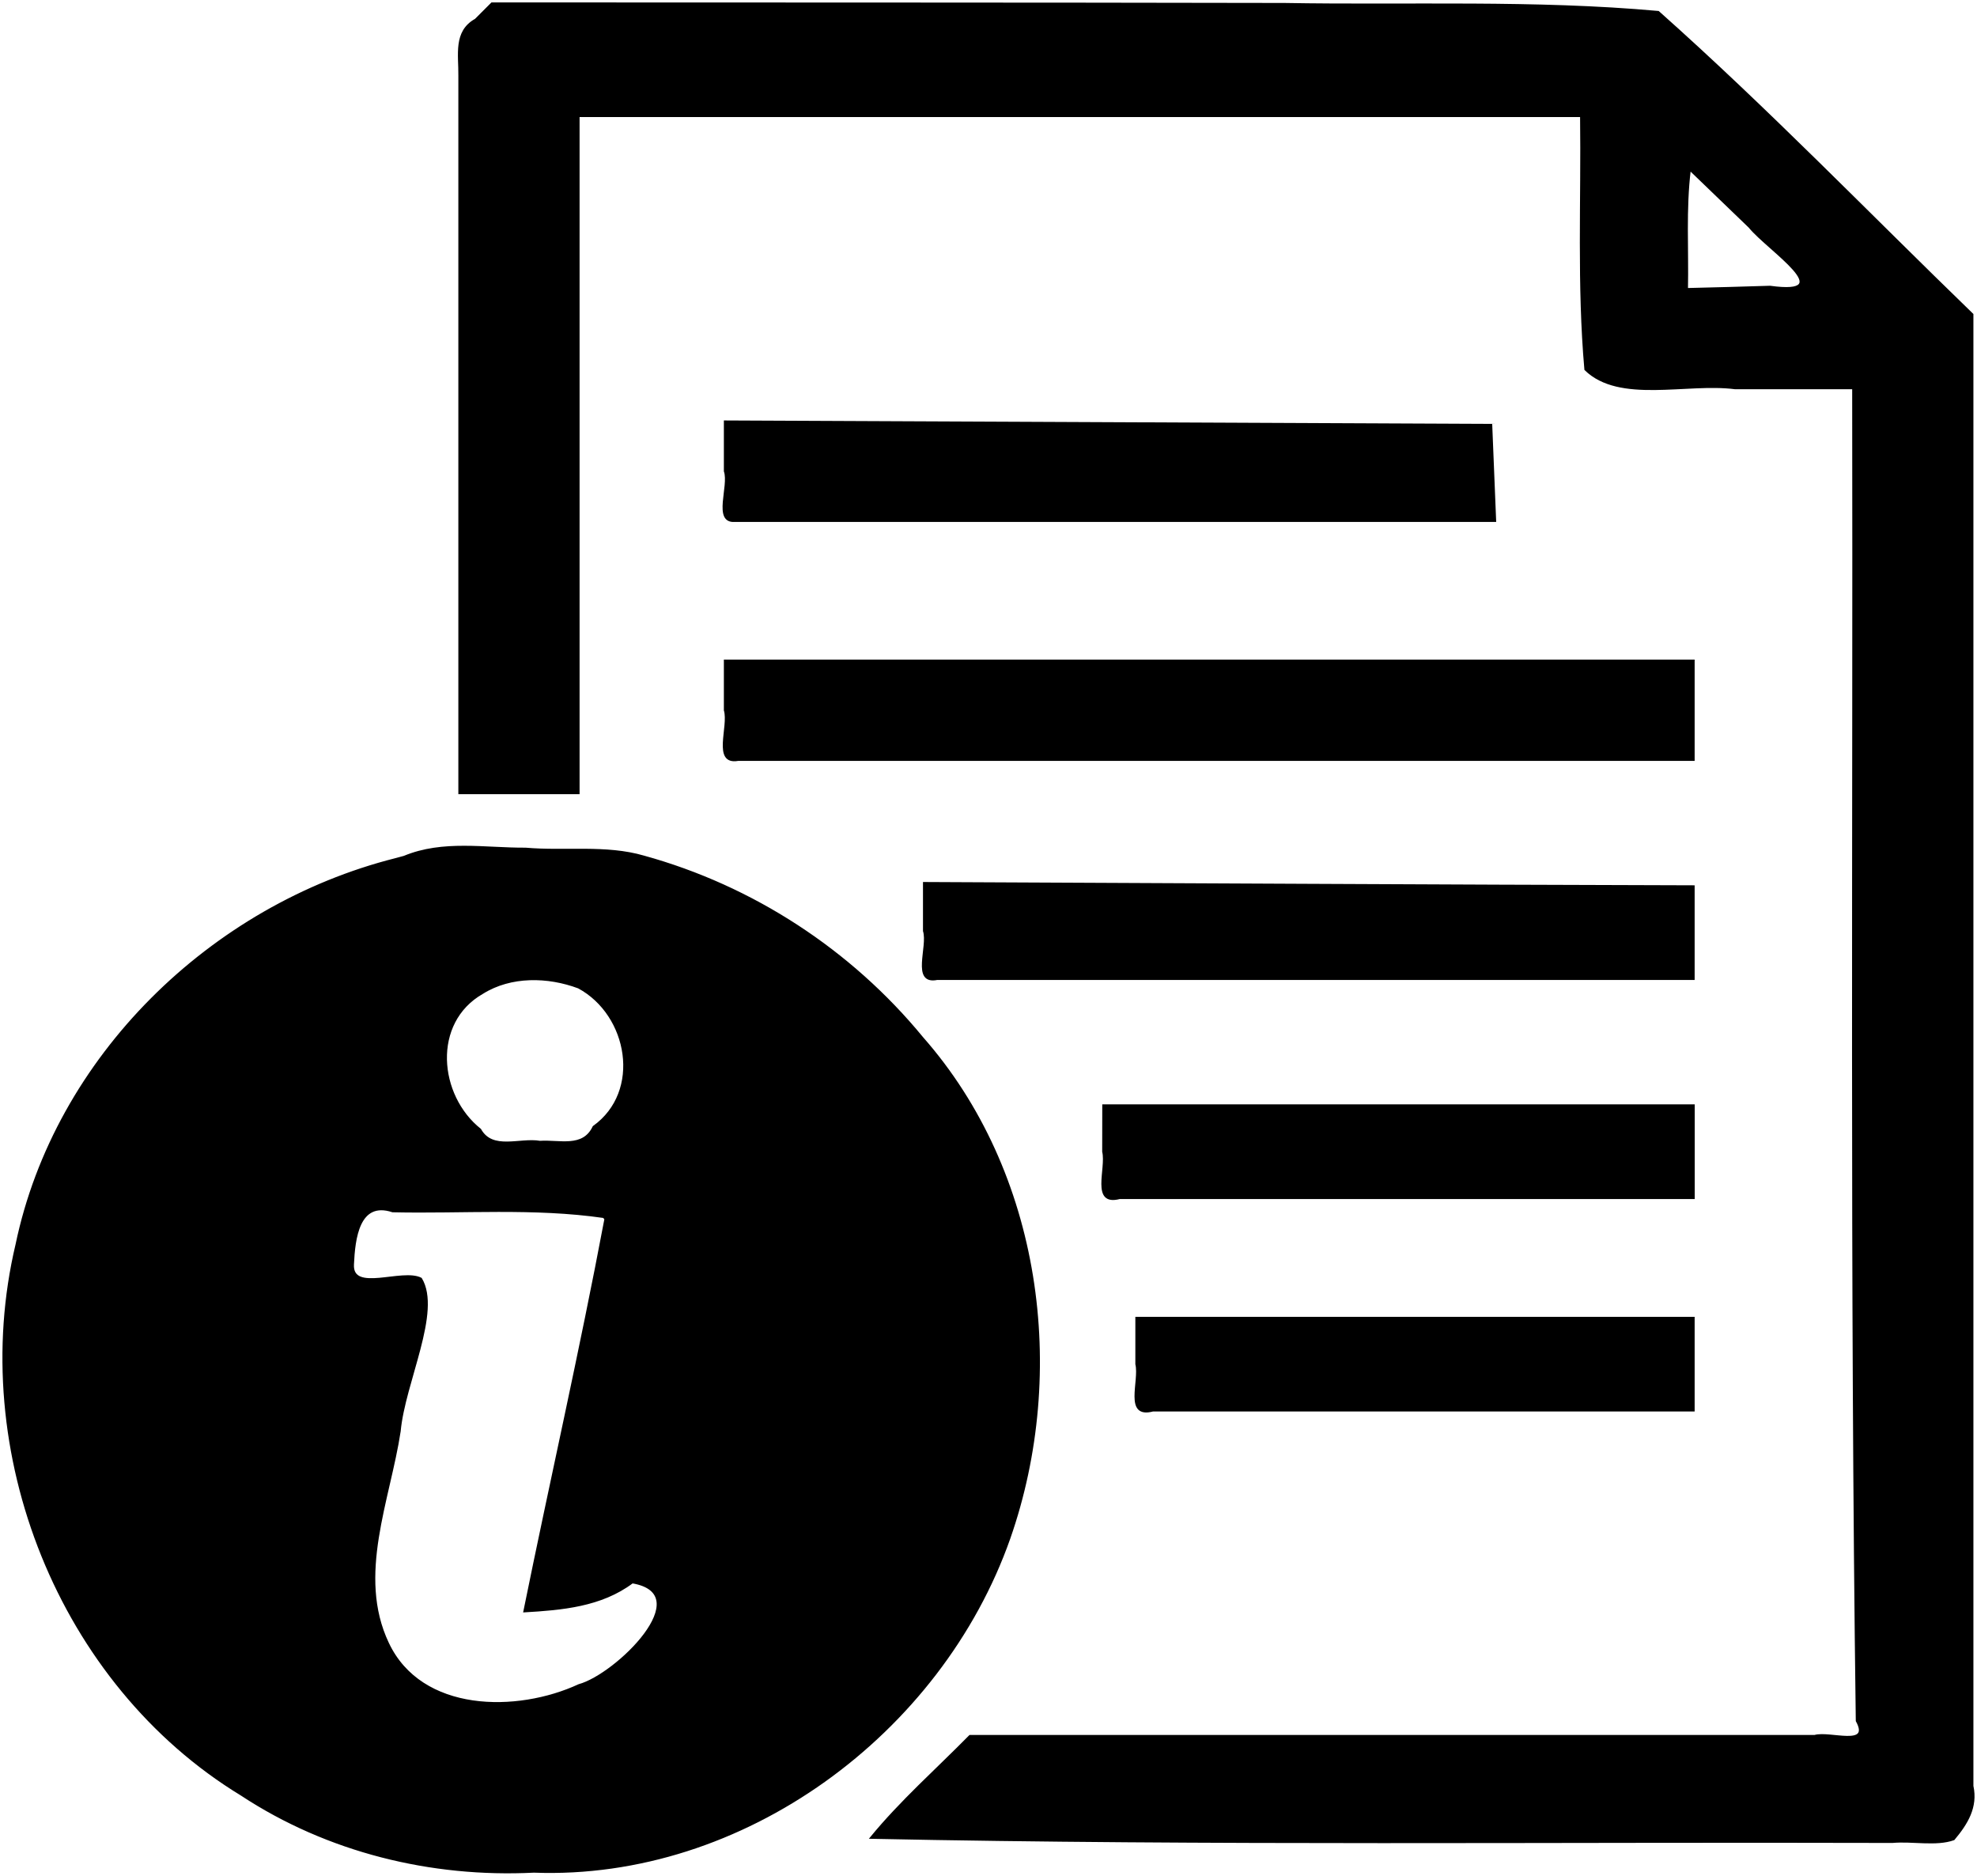
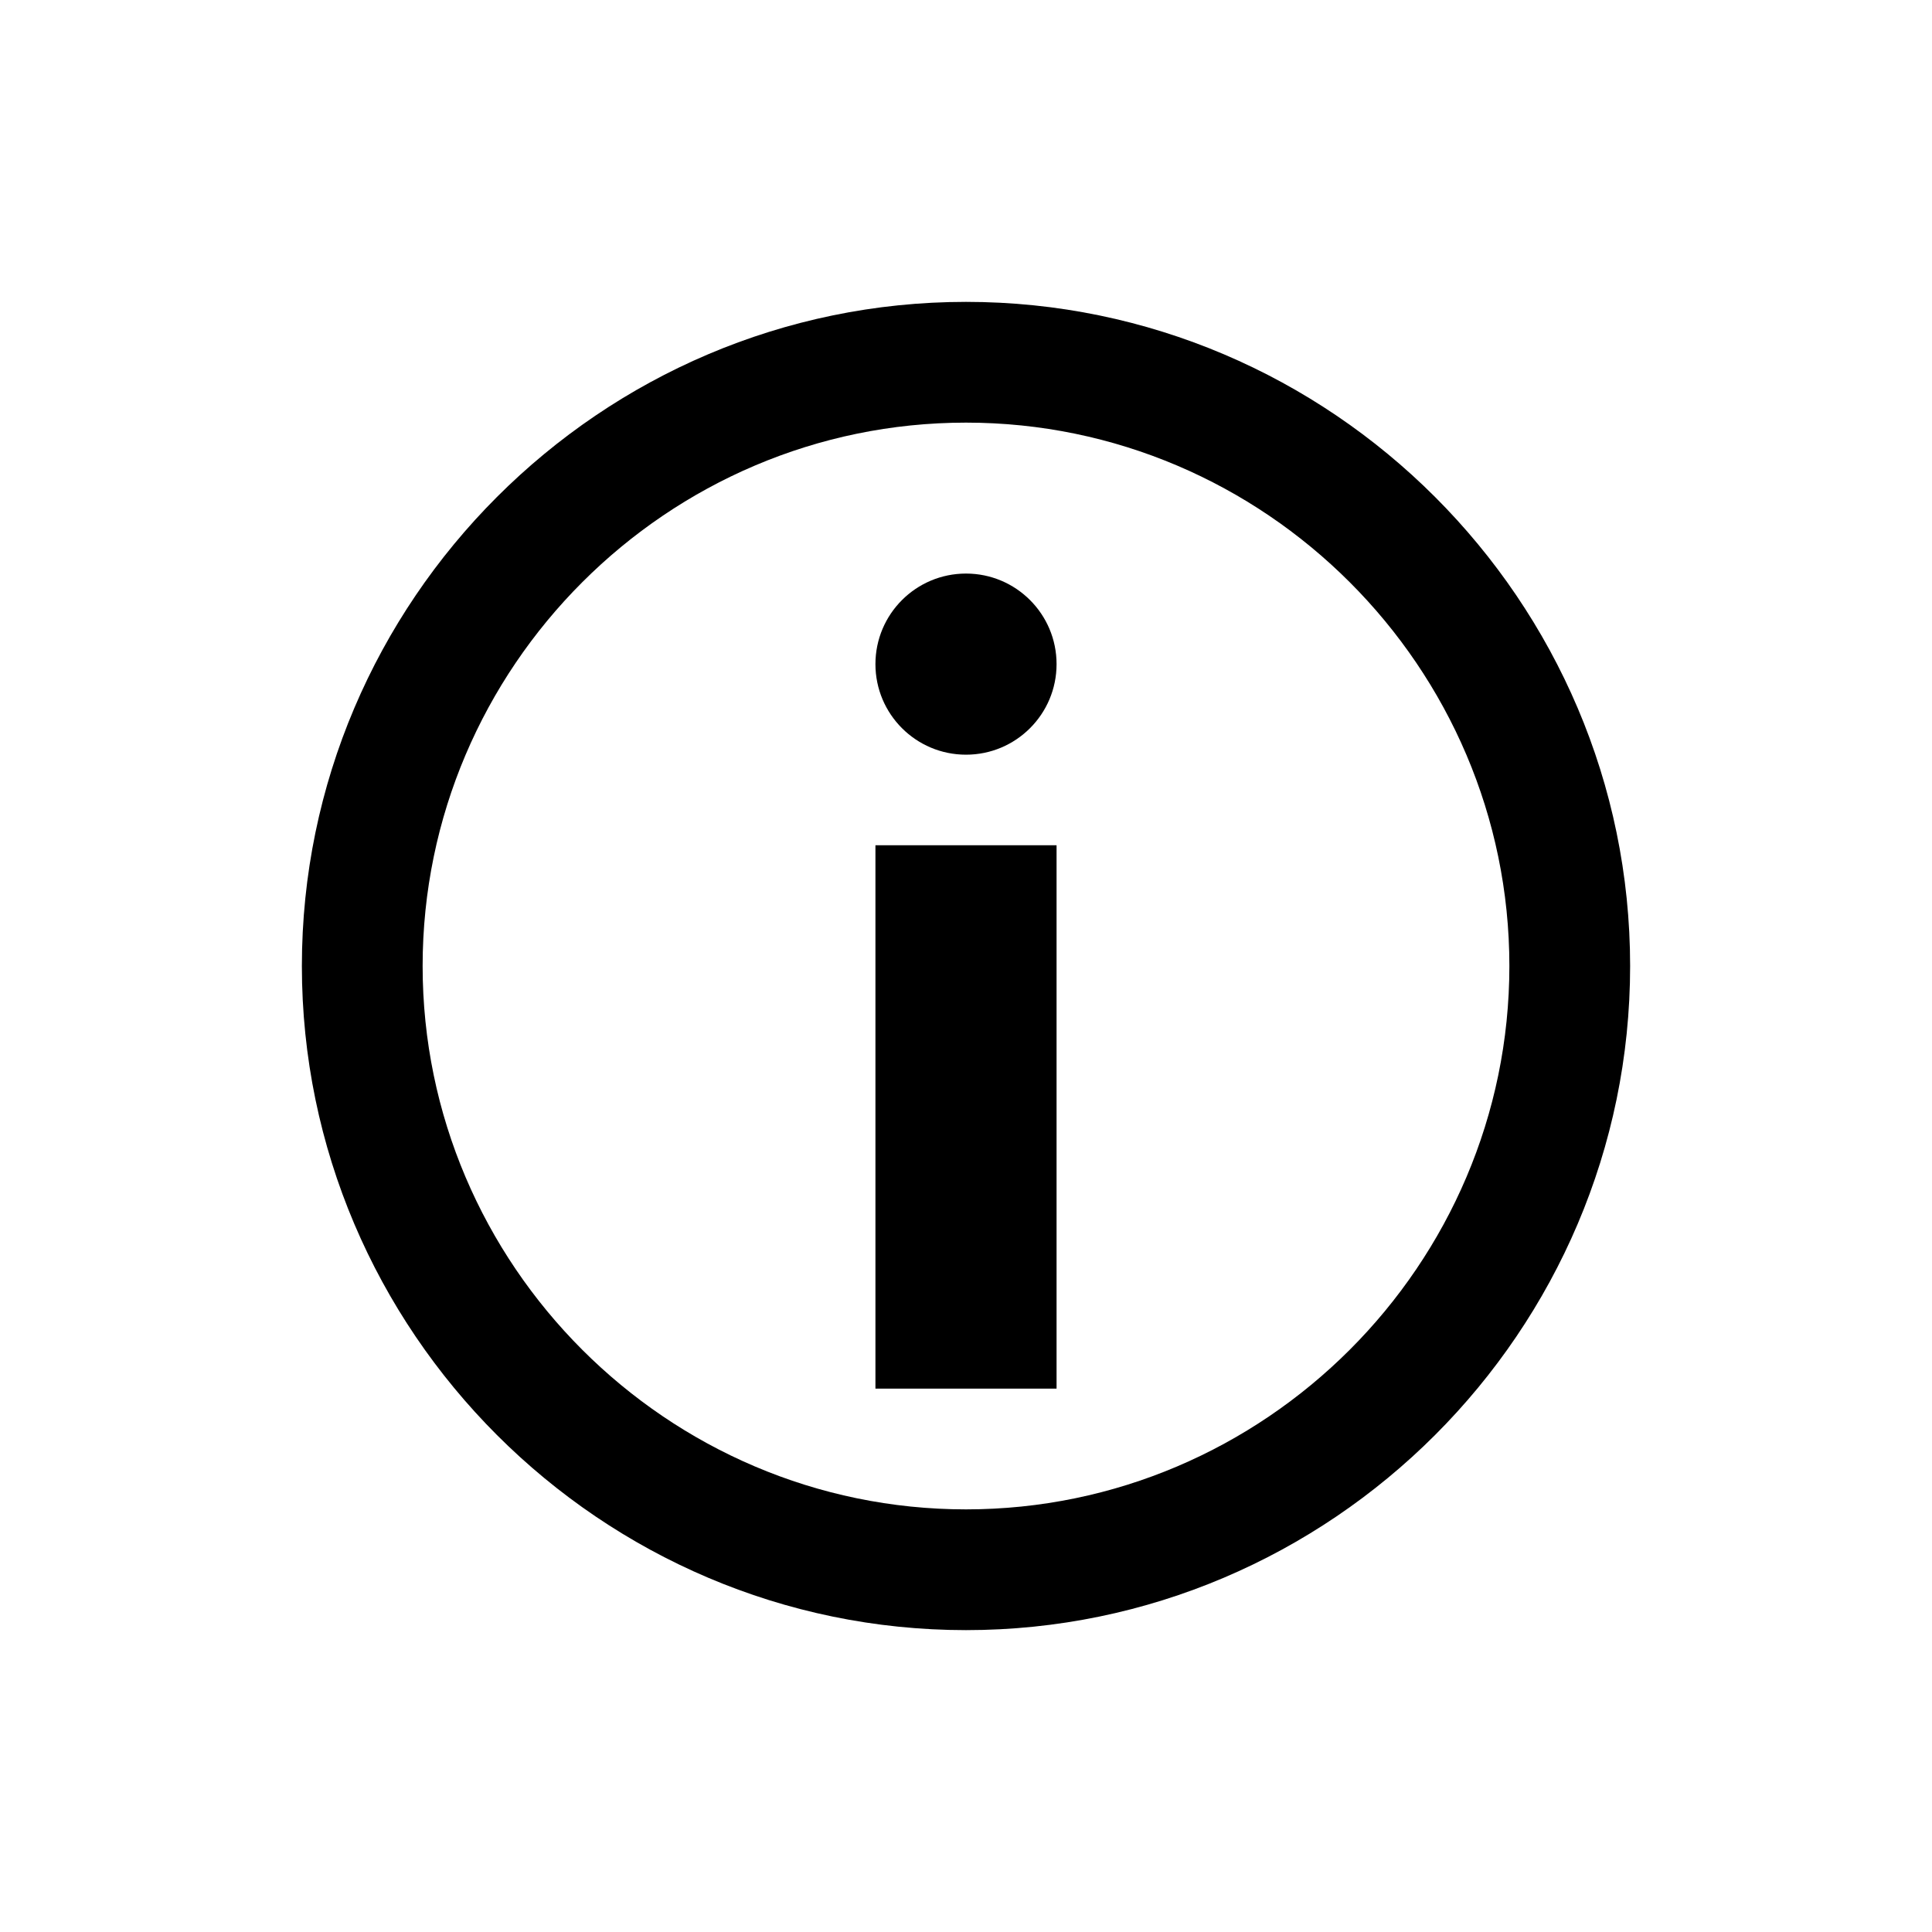
- <svg xmlns="http://www.w3.org/2000/svg" version="1.1" preserveAspectRatio="xMinYMin" width="25.219mm" height="23.925mm" viewBox="148.571 121.22 25.219 23.925" id="svg4">
-   <defs id="defs4" />
-   <style id="style1" />
-   <path stroke="#000000" fill="none" vector-effect="non-scaling-stroke" data-view-type="laser" d="m 154.637,121.47 c -0.275,0.153 -0.204,0.45 -0.208,0.716 v 9.152 h 1.524 v -8.636 h 12.785 c 0.014,1.077 -0.04,2.157 0.055,3.231 0.435,0.427 1.292,0.161 1.909,0.24 h 1.507 c 0.01,5.665 -0.03,11.331 0.046,16.996 0.188,0.343 -0.341,0.135 -0.536,0.191 h -10.776 c -0.424,0.431 -0.881,0.833 -1.265,1.302 4.343,0.09 8.689,0.04 13.034,0.053 0.255,-0.023 0.557,0.046 0.782,-0.035 0.167,-0.199 0.298,-0.41 0.239,-0.68 v -18.77 c -1.332,-1.29 -2.622,-2.626 -4.008,-3.859 -1.582,-0.143 -3.179,-0.074 -4.768,-0.102 -3.371,-0.007 -6.742,-0.005 -10.112,-0.007 z m 16.253,2.65 c 0.24,0.291 1.163,0.88 0.26,0.756 -0.353,0.012 -0.705,0.02 -1.058,0.029 0.01,-0.506 -0.026,-1.017 0.036,-1.52 0.254,0.245 0.508,0.49 0.762,0.734 z m -13.074,3.11 c 0.067,0.187 -0.146,0.654 0.127,0.636 h 9.702 l -0.05,-1.228 -9.779,-0.044 z m 0,3.049 c 0.063,0.205 -0.154,0.69 0.169,0.635 h 12.192 v -1.27 h -12.361 z m -4.197,1.897 c -2.351,0.593 -4.34,2.524 -4.839,4.92 -0.625,2.634 0.544,5.6 2.87,7.016 1.1,0.724 2.421,1.048 3.731,0.982 2.669,0.1 5.191,-1.765 6.067,-4.254 0.742,-2.124 0.399,-4.669 -1.111,-6.384 -0.914,-1.113 -2.165,-1.929 -3.554,-2.312 -0.484,-0.141 -1.007,-0.057 -1.508,-0.101 -0.52,0.003 -1.053,-0.102 -1.549,0.104 z m 6.737,0.918 c 0.064,0.198 -0.156,0.678 0.169,0.614 h 9.652 v -1.185 c -3.274,-0.008 -6.548,-0.028 -9.821,-0.042 z m -4.405,0.722 c 0.642,0.346 0.819,1.327 0.191,1.775 -0.132,0.281 -0.435,0.174 -0.683,0.191 -0.258,-0.044 -0.607,0.121 -0.762,-0.156 -0.543,-0.431 -0.629,-1.365 0.029,-1.74 0.363,-0.227 0.835,-0.216 1.225,-0.07 z m 6.691,2.093 c 0.053,0.216 -0.152,0.688 0.212,0.593 h 7.324 v -1.185 h -7.535 z m -6.35,0.86 c -0.315,1.674 -0.695,3.335 -1.034,5.005 0.481,-0.028 0.98,-0.07 1.38,-0.37 0.851,0.146 -0.206,1.179 -0.682,1.308 -0.787,0.365 -2.013,0.365 -2.436,-0.535 -0.409,-0.863 0.018,-1.825 0.151,-2.703 0.057,-0.624 0.526,-1.524 0.271,-1.946 -0.238,-0.125 -0.887,0.188 -0.867,-0.18 0.015,-0.328 0.069,-0.821 0.504,-0.677 0.897,0.02 1.805,-0.056 2.693,0.073 z m 6.773,1.85 c 0.053,0.216 -0.152,0.688 0.212,0.593 h 6.9 v -1.185 h -7.112 z" fill-rule="nonzero" id="path2" style="fill:#000000;fill-opacity:1;stroke-width:0.085" />
+ <svg xmlns="http://www.w3.org/2000/svg" viewBox="0 0 64 64" fill="#000000">
+   <path d="M32 10c12.1 0 22 9.9 22 22S44.1 54 32 54 10 44.1 10 32 19.9 10 32 10zm0 4C22.1 14 14 22.1 14 32s8.1 18 18 18 18-8.1 18-18-8.1-18-18-18z" />
+   <path d="M29 28h6v18h-6z" />
+   <circle cx="32" cy="22" r="3" />
</svg>
